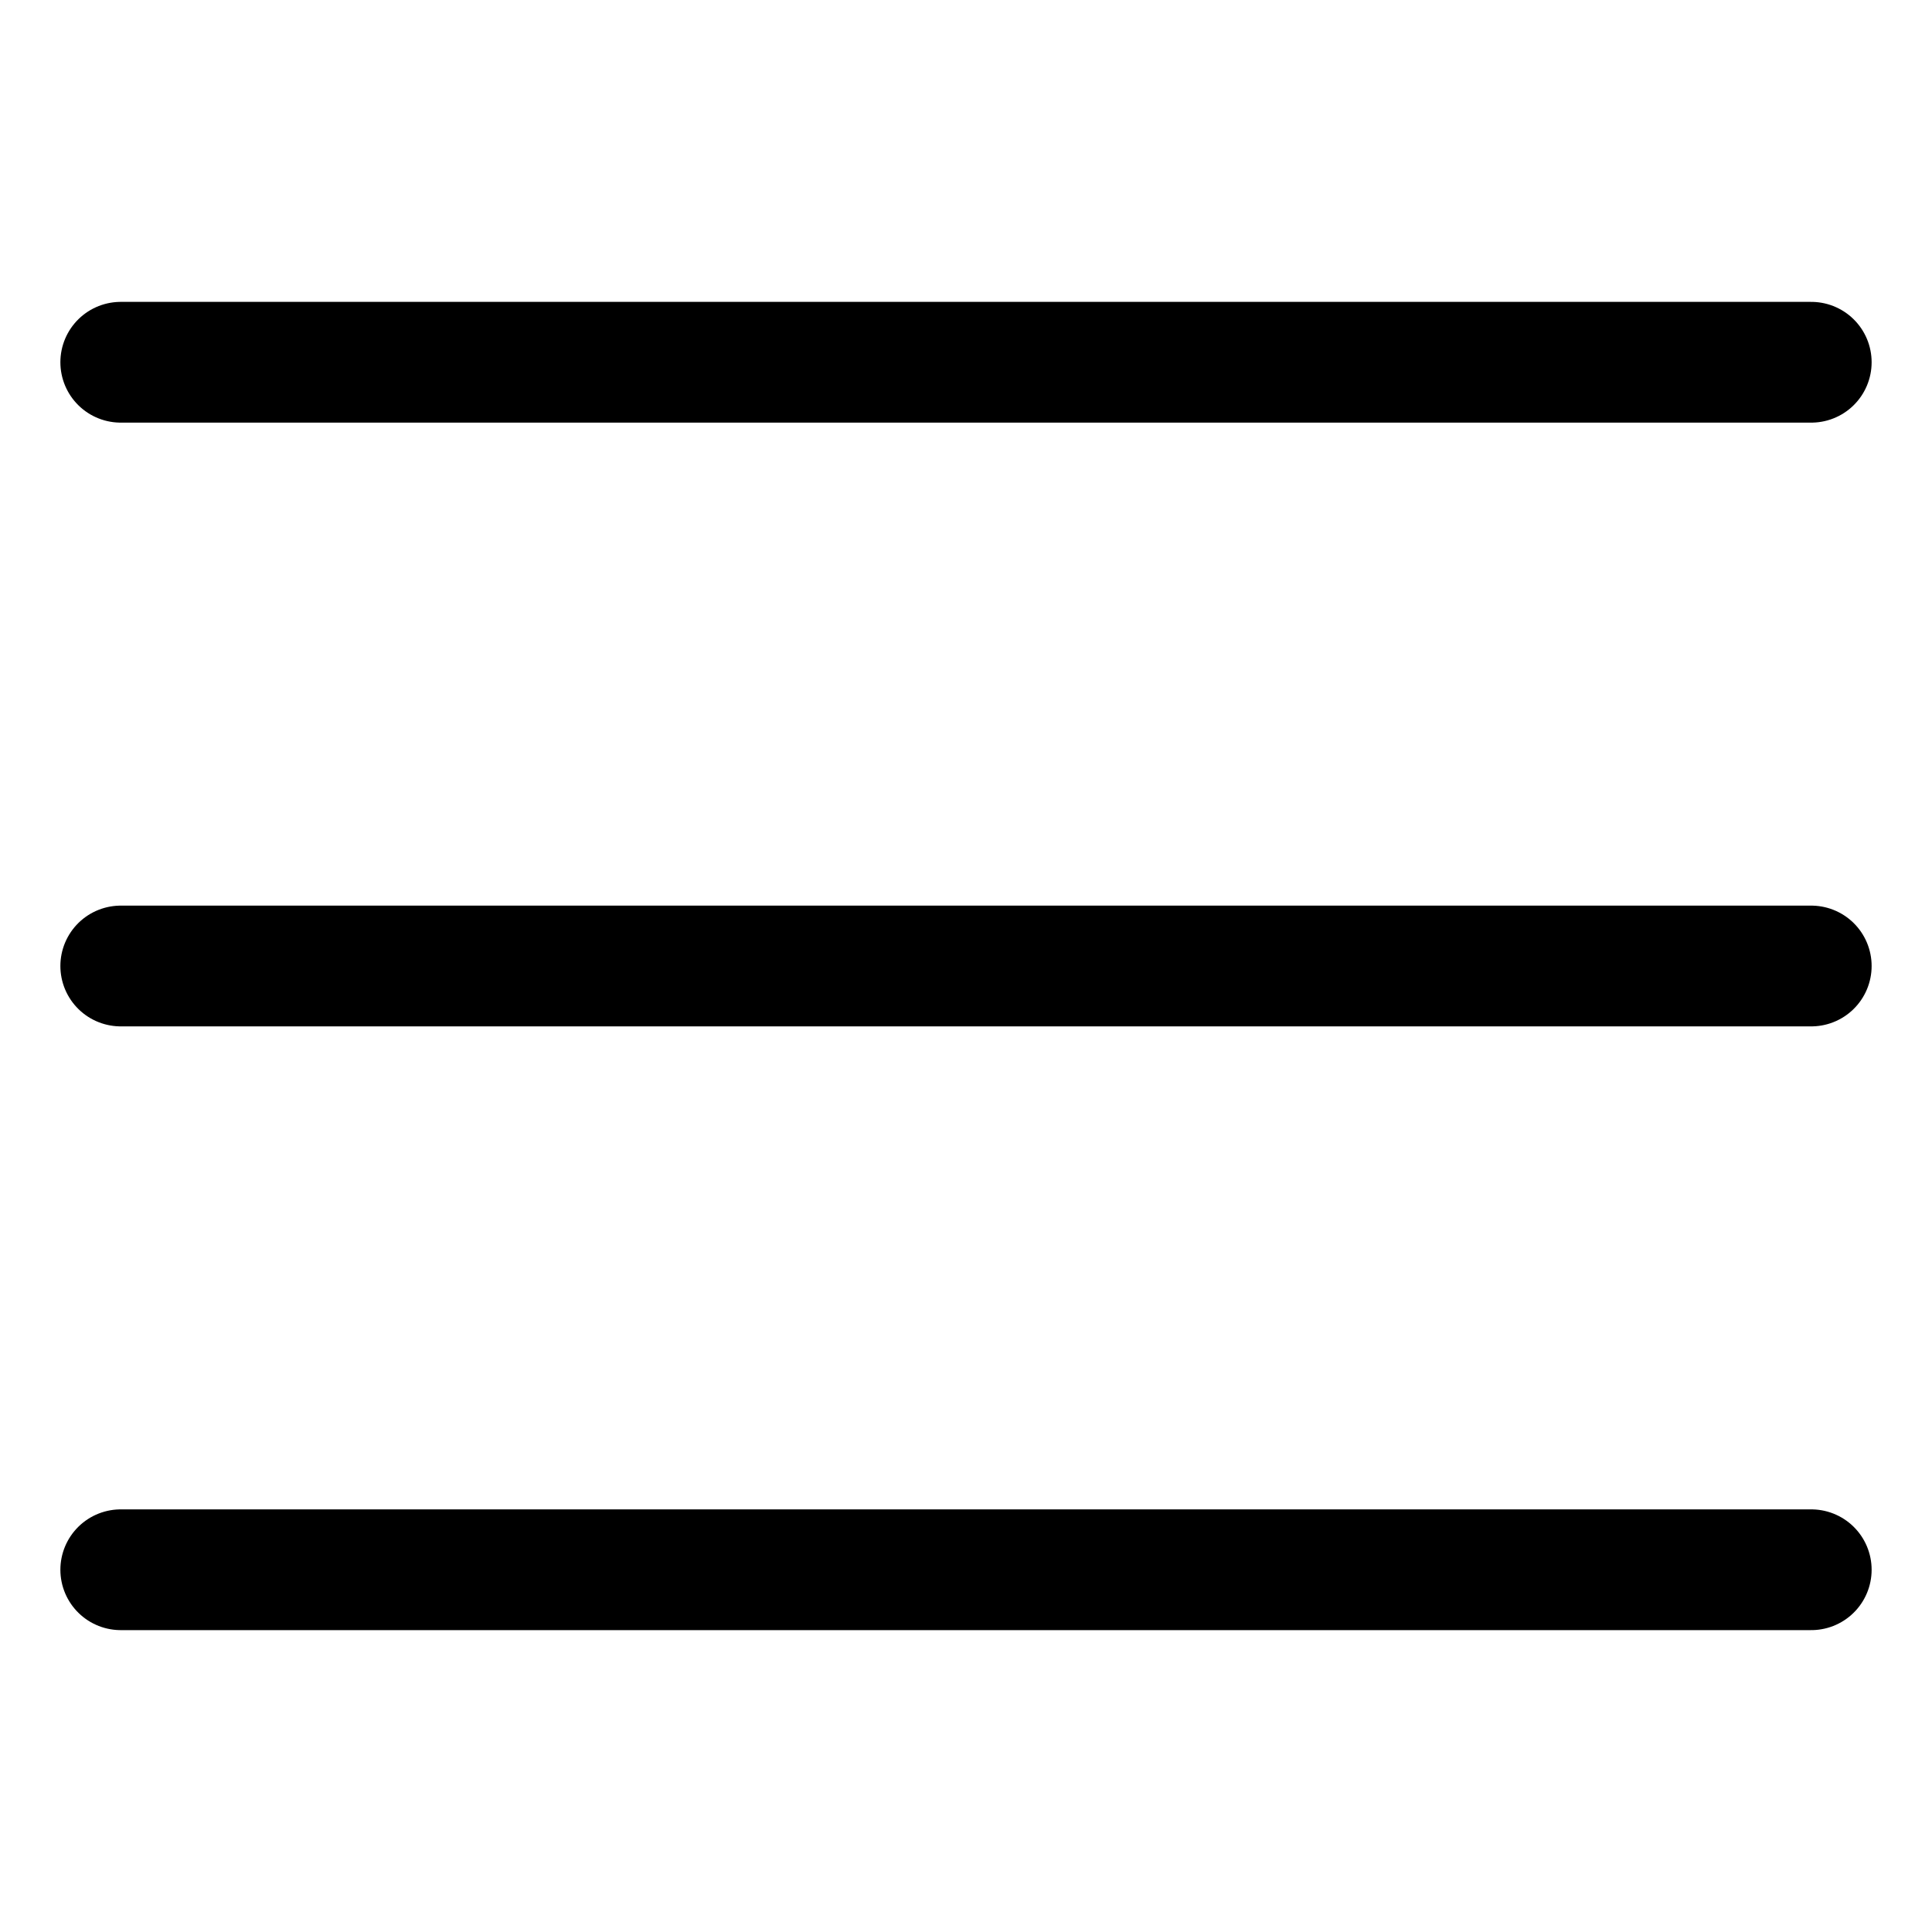
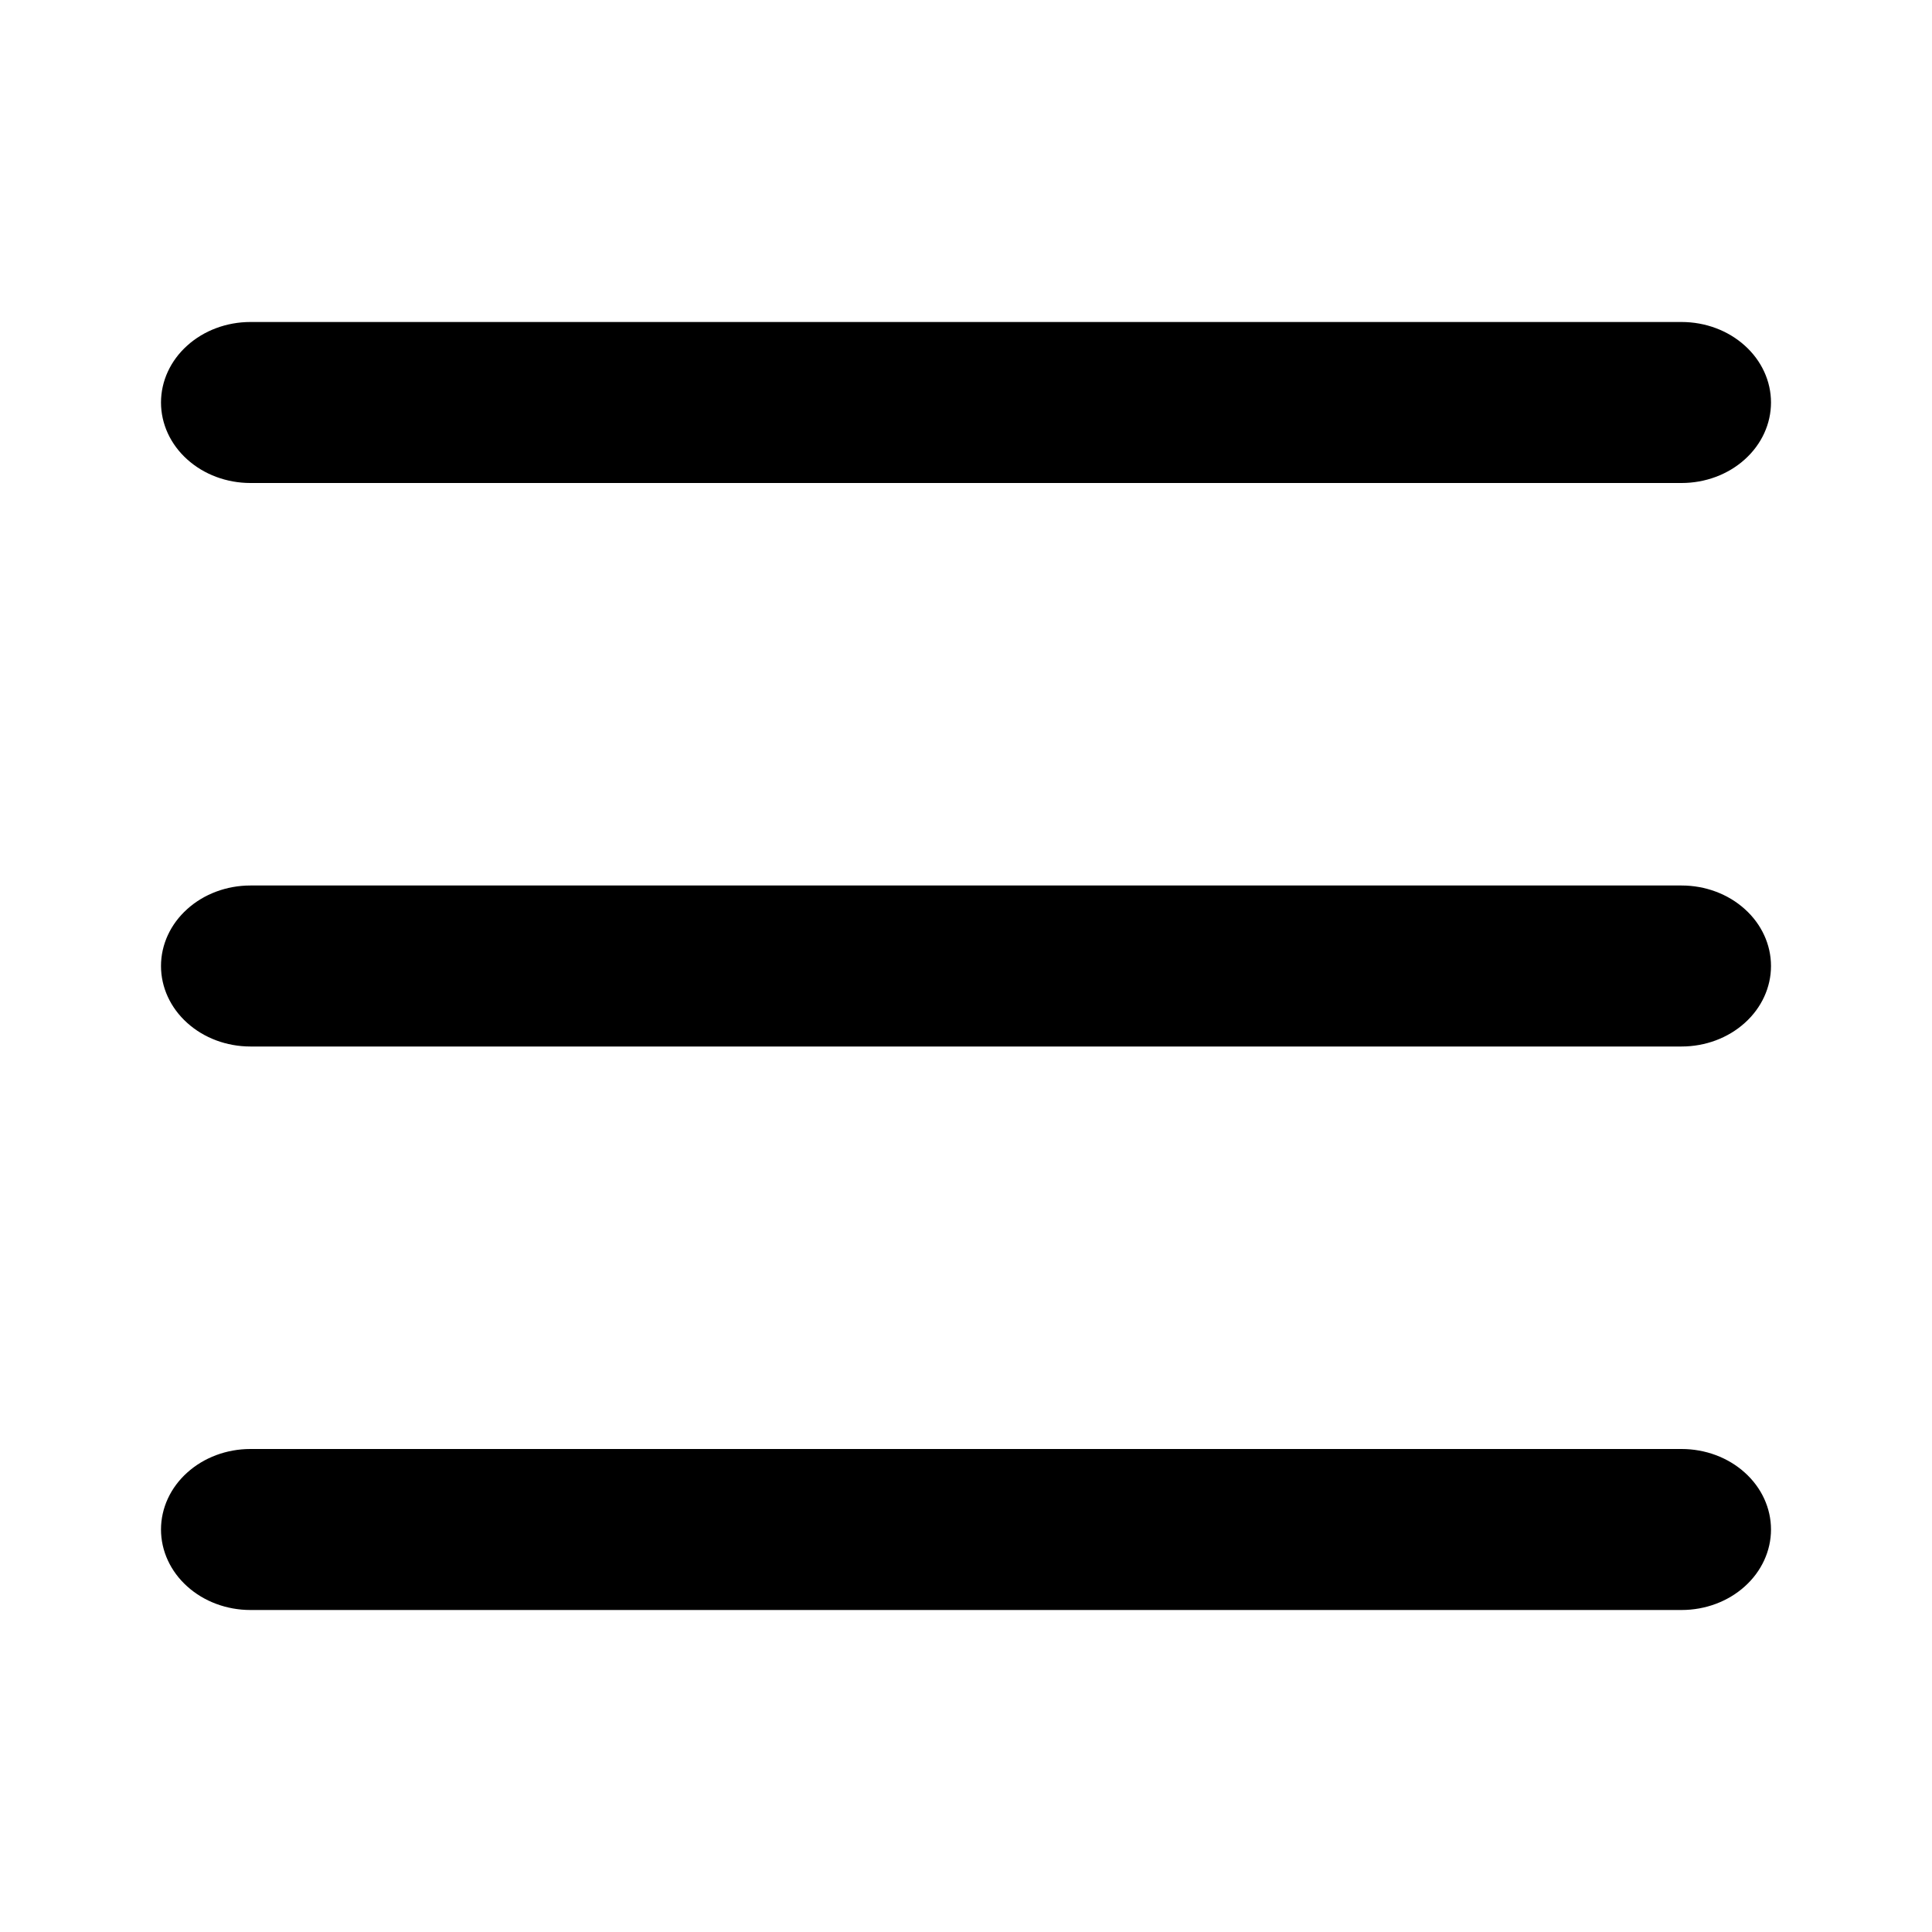
- <svg xmlns="http://www.w3.org/2000/svg" width="16" height="16" viewBox="0 0 16 16" fill="none">
-   <path d="M1 3L15 3" stroke="currentColor" stroke-linecap="round" stroke-linejoin="round" />
-   <path d="M1 8L15 8" stroke="currentColor" stroke-linecap="round" stroke-linejoin="round" />
-   <path d="M1 13L15 13" stroke="currentColor" stroke-linecap="round" stroke-linejoin="round" />
+ <svg xmlns="http://www.w3.org/2000/svg" width="18" height="18" viewBox="0 0 18 18" fill="none">
+   <path d="M2.333 3C2.112 3 1.9 3.079 1.744 3.22C1.588 3.36 1.5 3.551 1.5 3.75C1.5 3.949 1.588 4.14 1.744 4.28C1.9 4.421 2.112 4.5 2.333 4.5H15.667C15.888 4.5 16.1 4.421 16.256 4.28C16.412 4.14 16.5 3.949 16.5 3.75C16.5 3.551 16.412 3.36 16.256 3.22C16.1 3.079 15.888 3 15.667 3H2.333ZM2.333 8.25C2.112 8.25 1.9 8.329 1.744 8.47C1.588 8.61 1.5 8.801 1.5 9C1.5 9.199 1.588 9.39 1.744 9.53C1.9 9.671 2.112 9.75 2.333 9.75H15.667C15.888 9.75 16.1 9.671 16.256 9.53C16.412 9.39 16.5 9.199 16.5 9C16.5 8.801 16.412 8.61 16.256 8.47C16.1 8.329 15.888 8.25 15.667 8.25H2.333ZM2.333 13.5C2.112 13.5 1.9 13.579 1.744 13.72C1.588 13.86 1.5 14.051 1.5 14.25C1.5 14.449 1.588 14.64 1.744 14.78C1.9 14.921 2.112 15 2.333 15H15.667C15.888 15 16.1 14.921 16.256 14.78C16.412 14.64 16.5 14.449 16.5 14.25C16.5 14.051 16.412 13.86 16.256 13.72C16.1 13.579 15.888 13.5 15.667 13.5H2.333Z" fill="currentColor" />
</svg>
